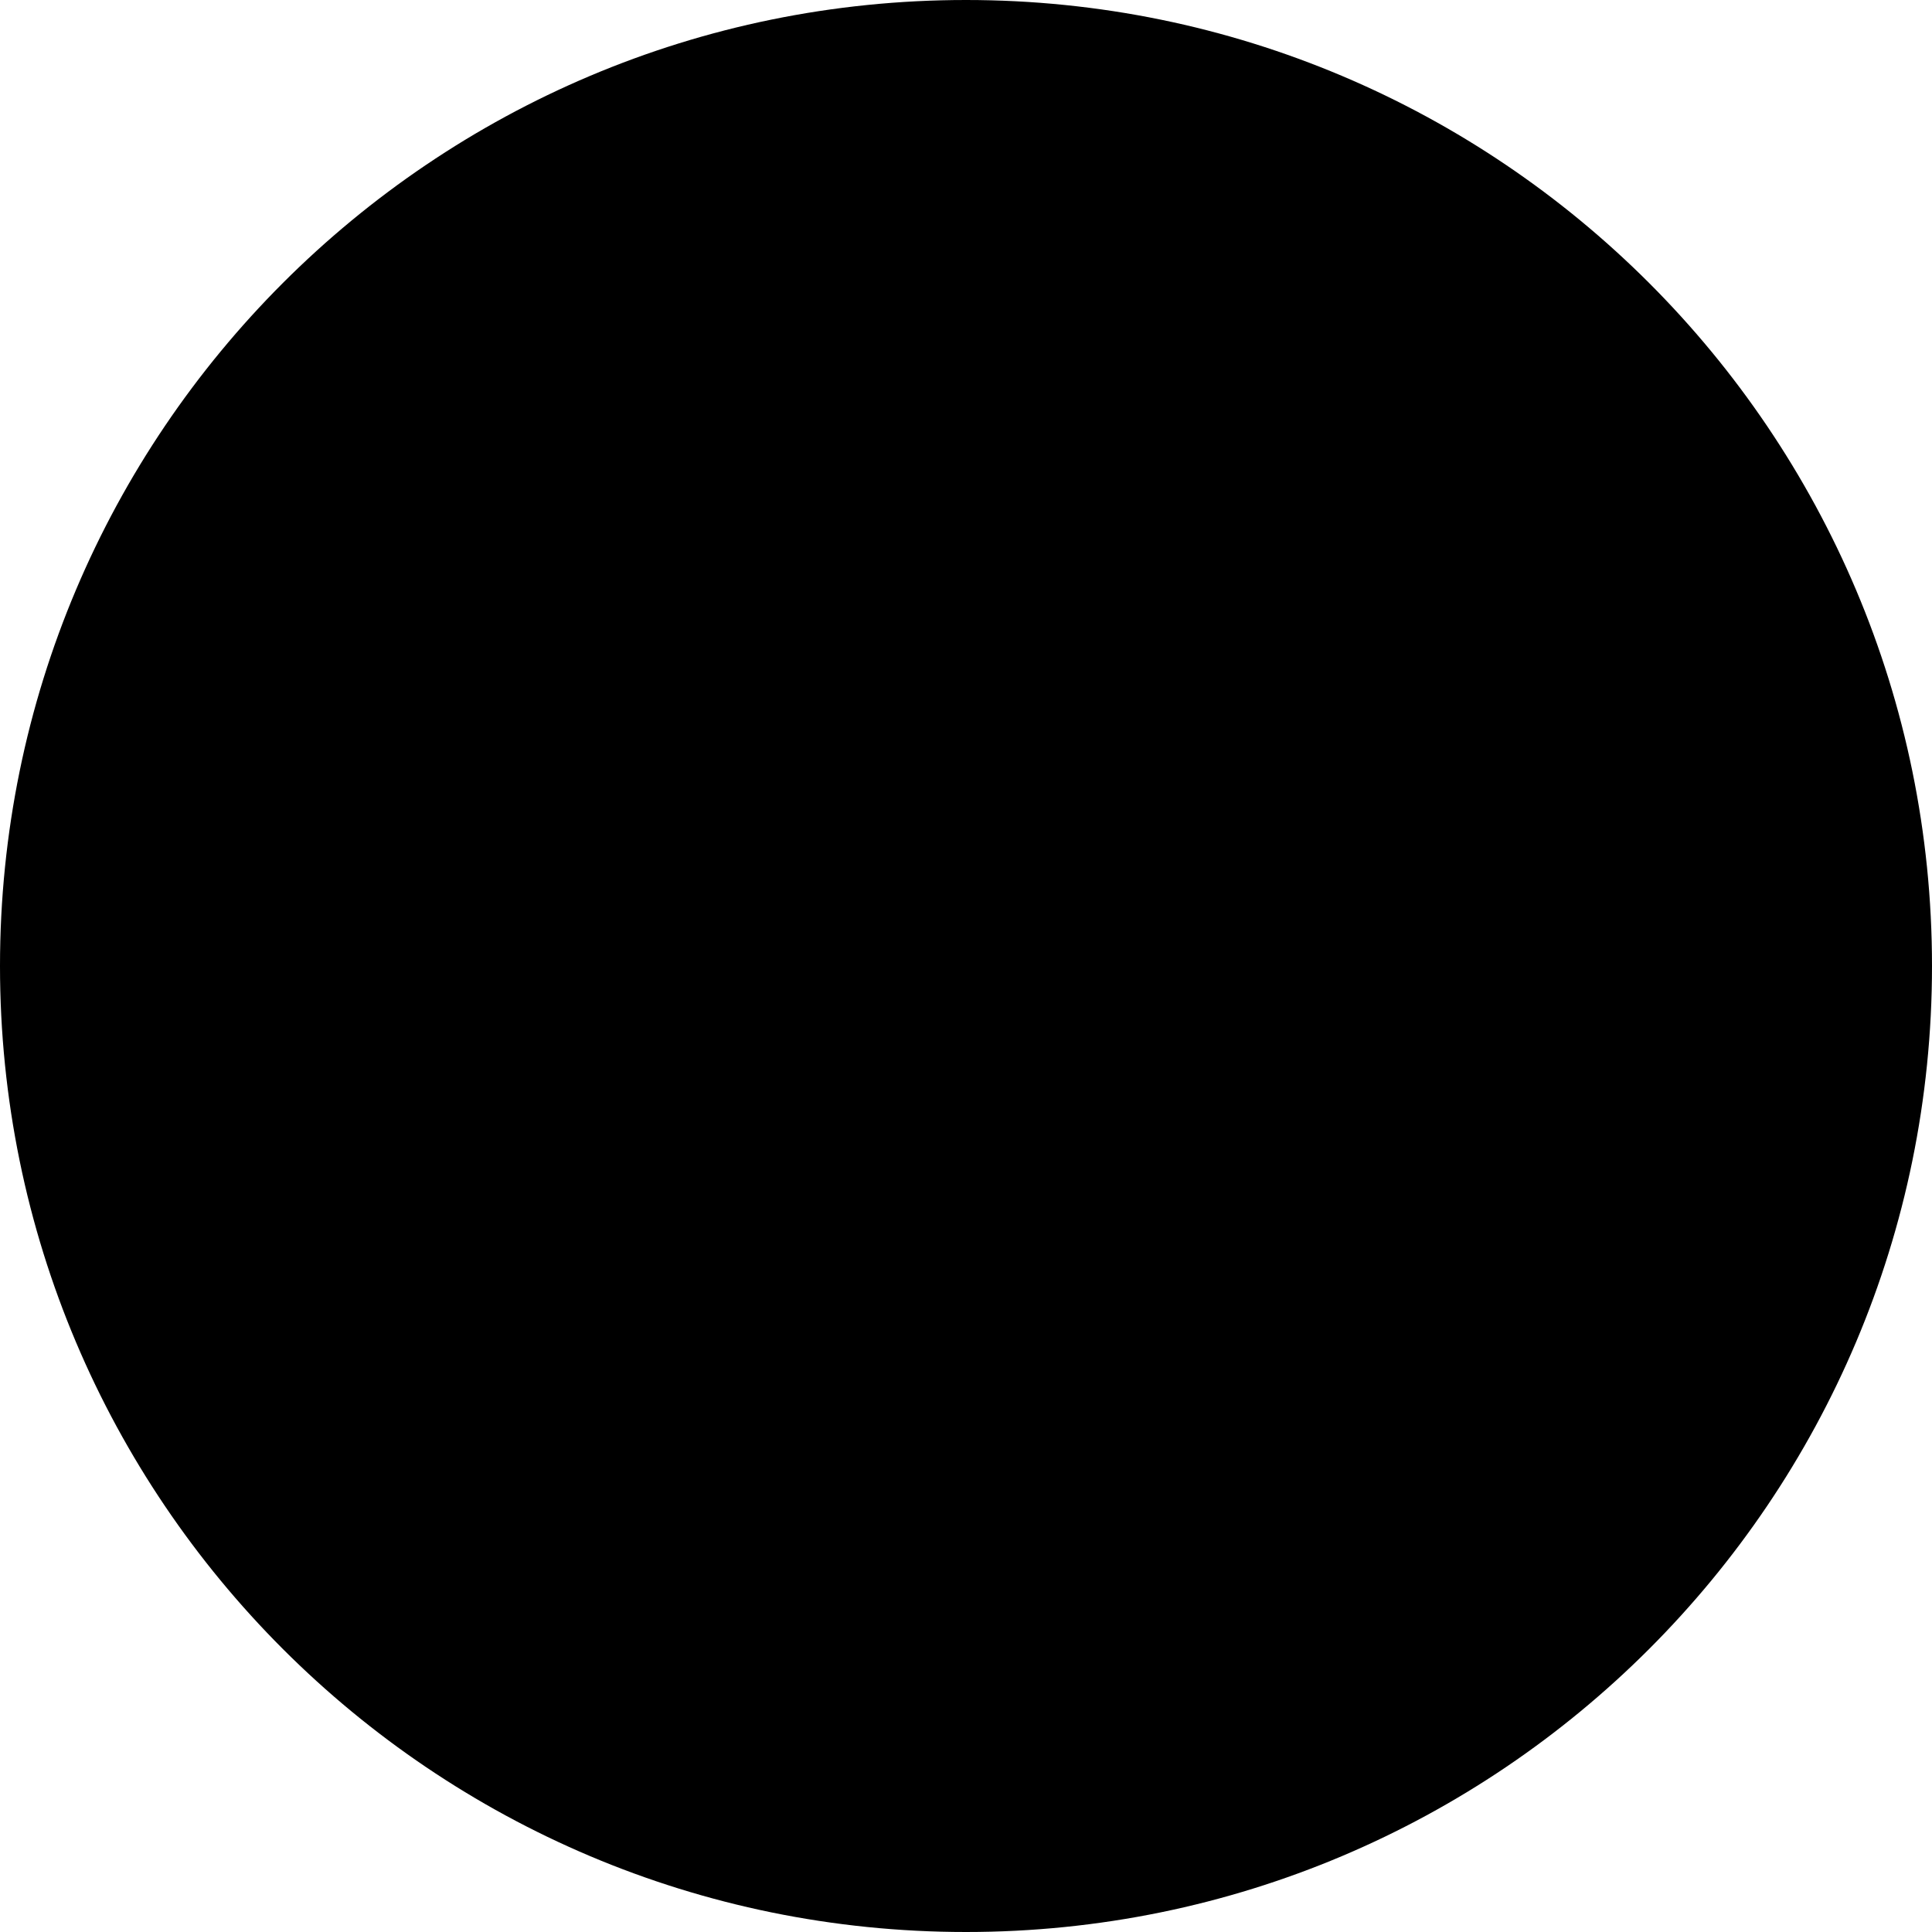
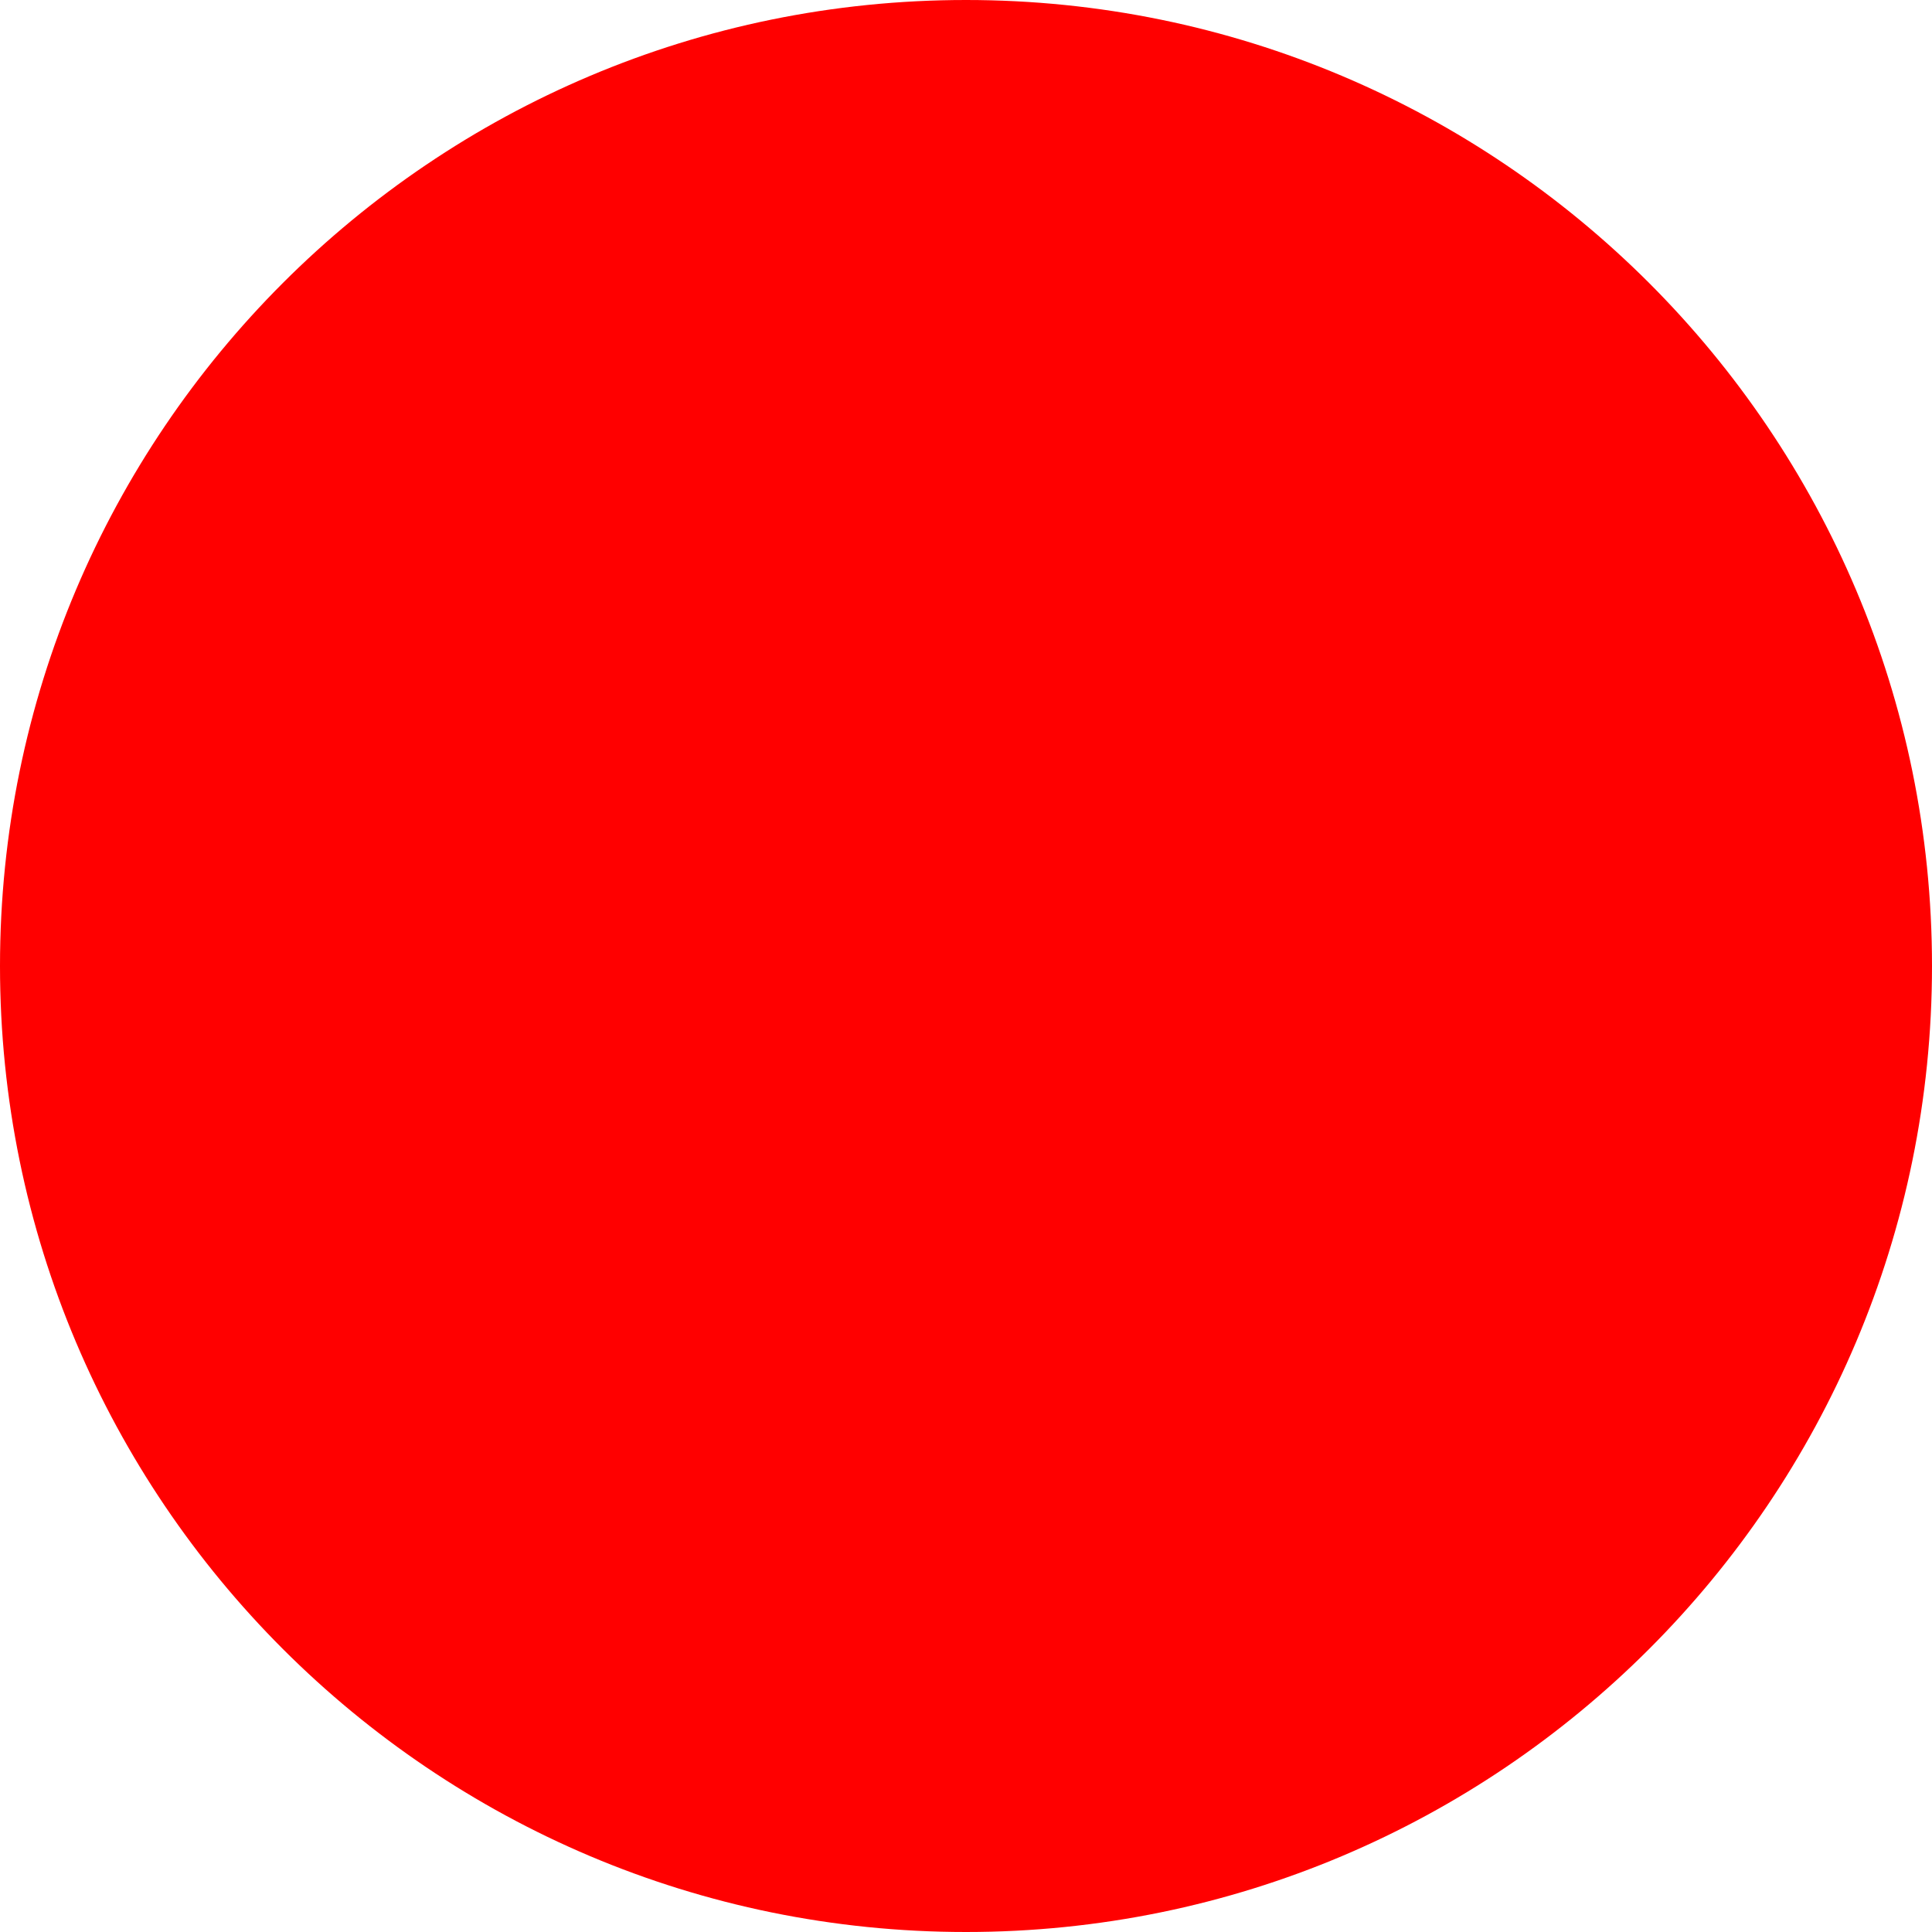
<svg xmlns="http://www.w3.org/2000/svg" viewBox="0 0 100 100">
-   <circle cx="50" cy="50" r="50">
+   <circle cx="50" cy="50" r="50" fill="#ff0000">
    <animate attributeName="fill" values="#ff0000;#0000ff;#ff0000" dur="6s" repeatCount="indefinite" />
  </circle>
</svg>
